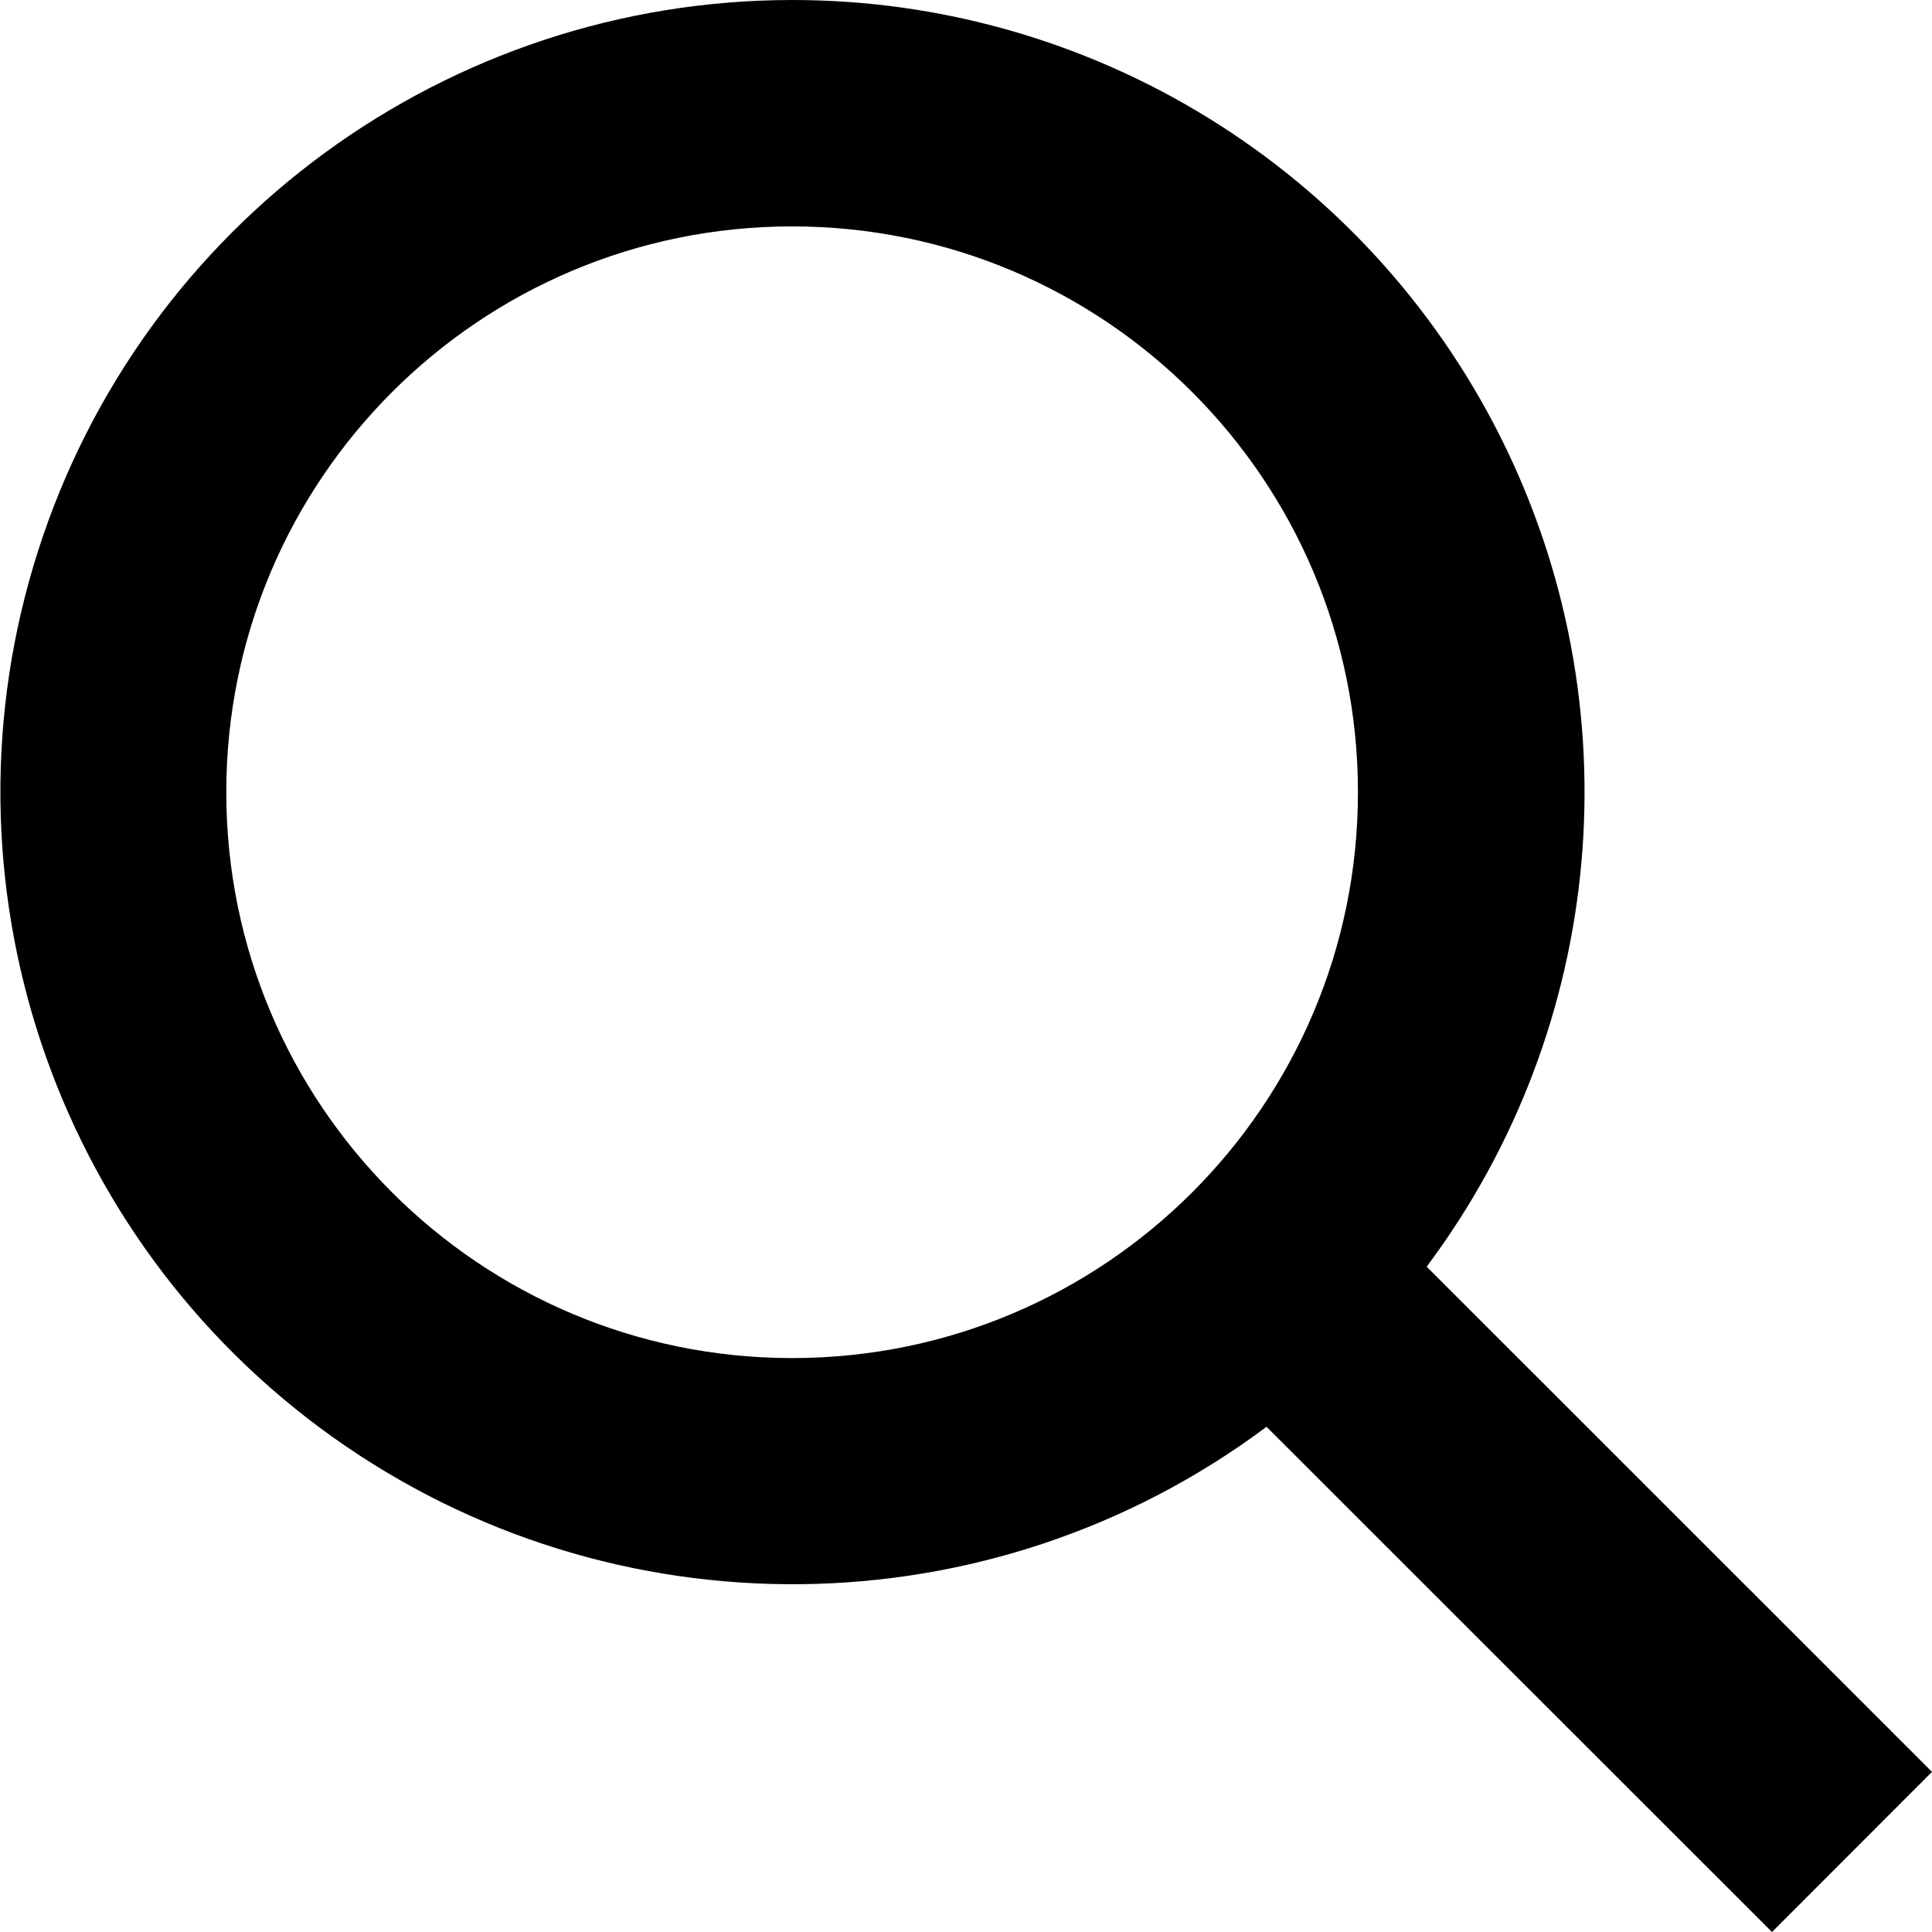
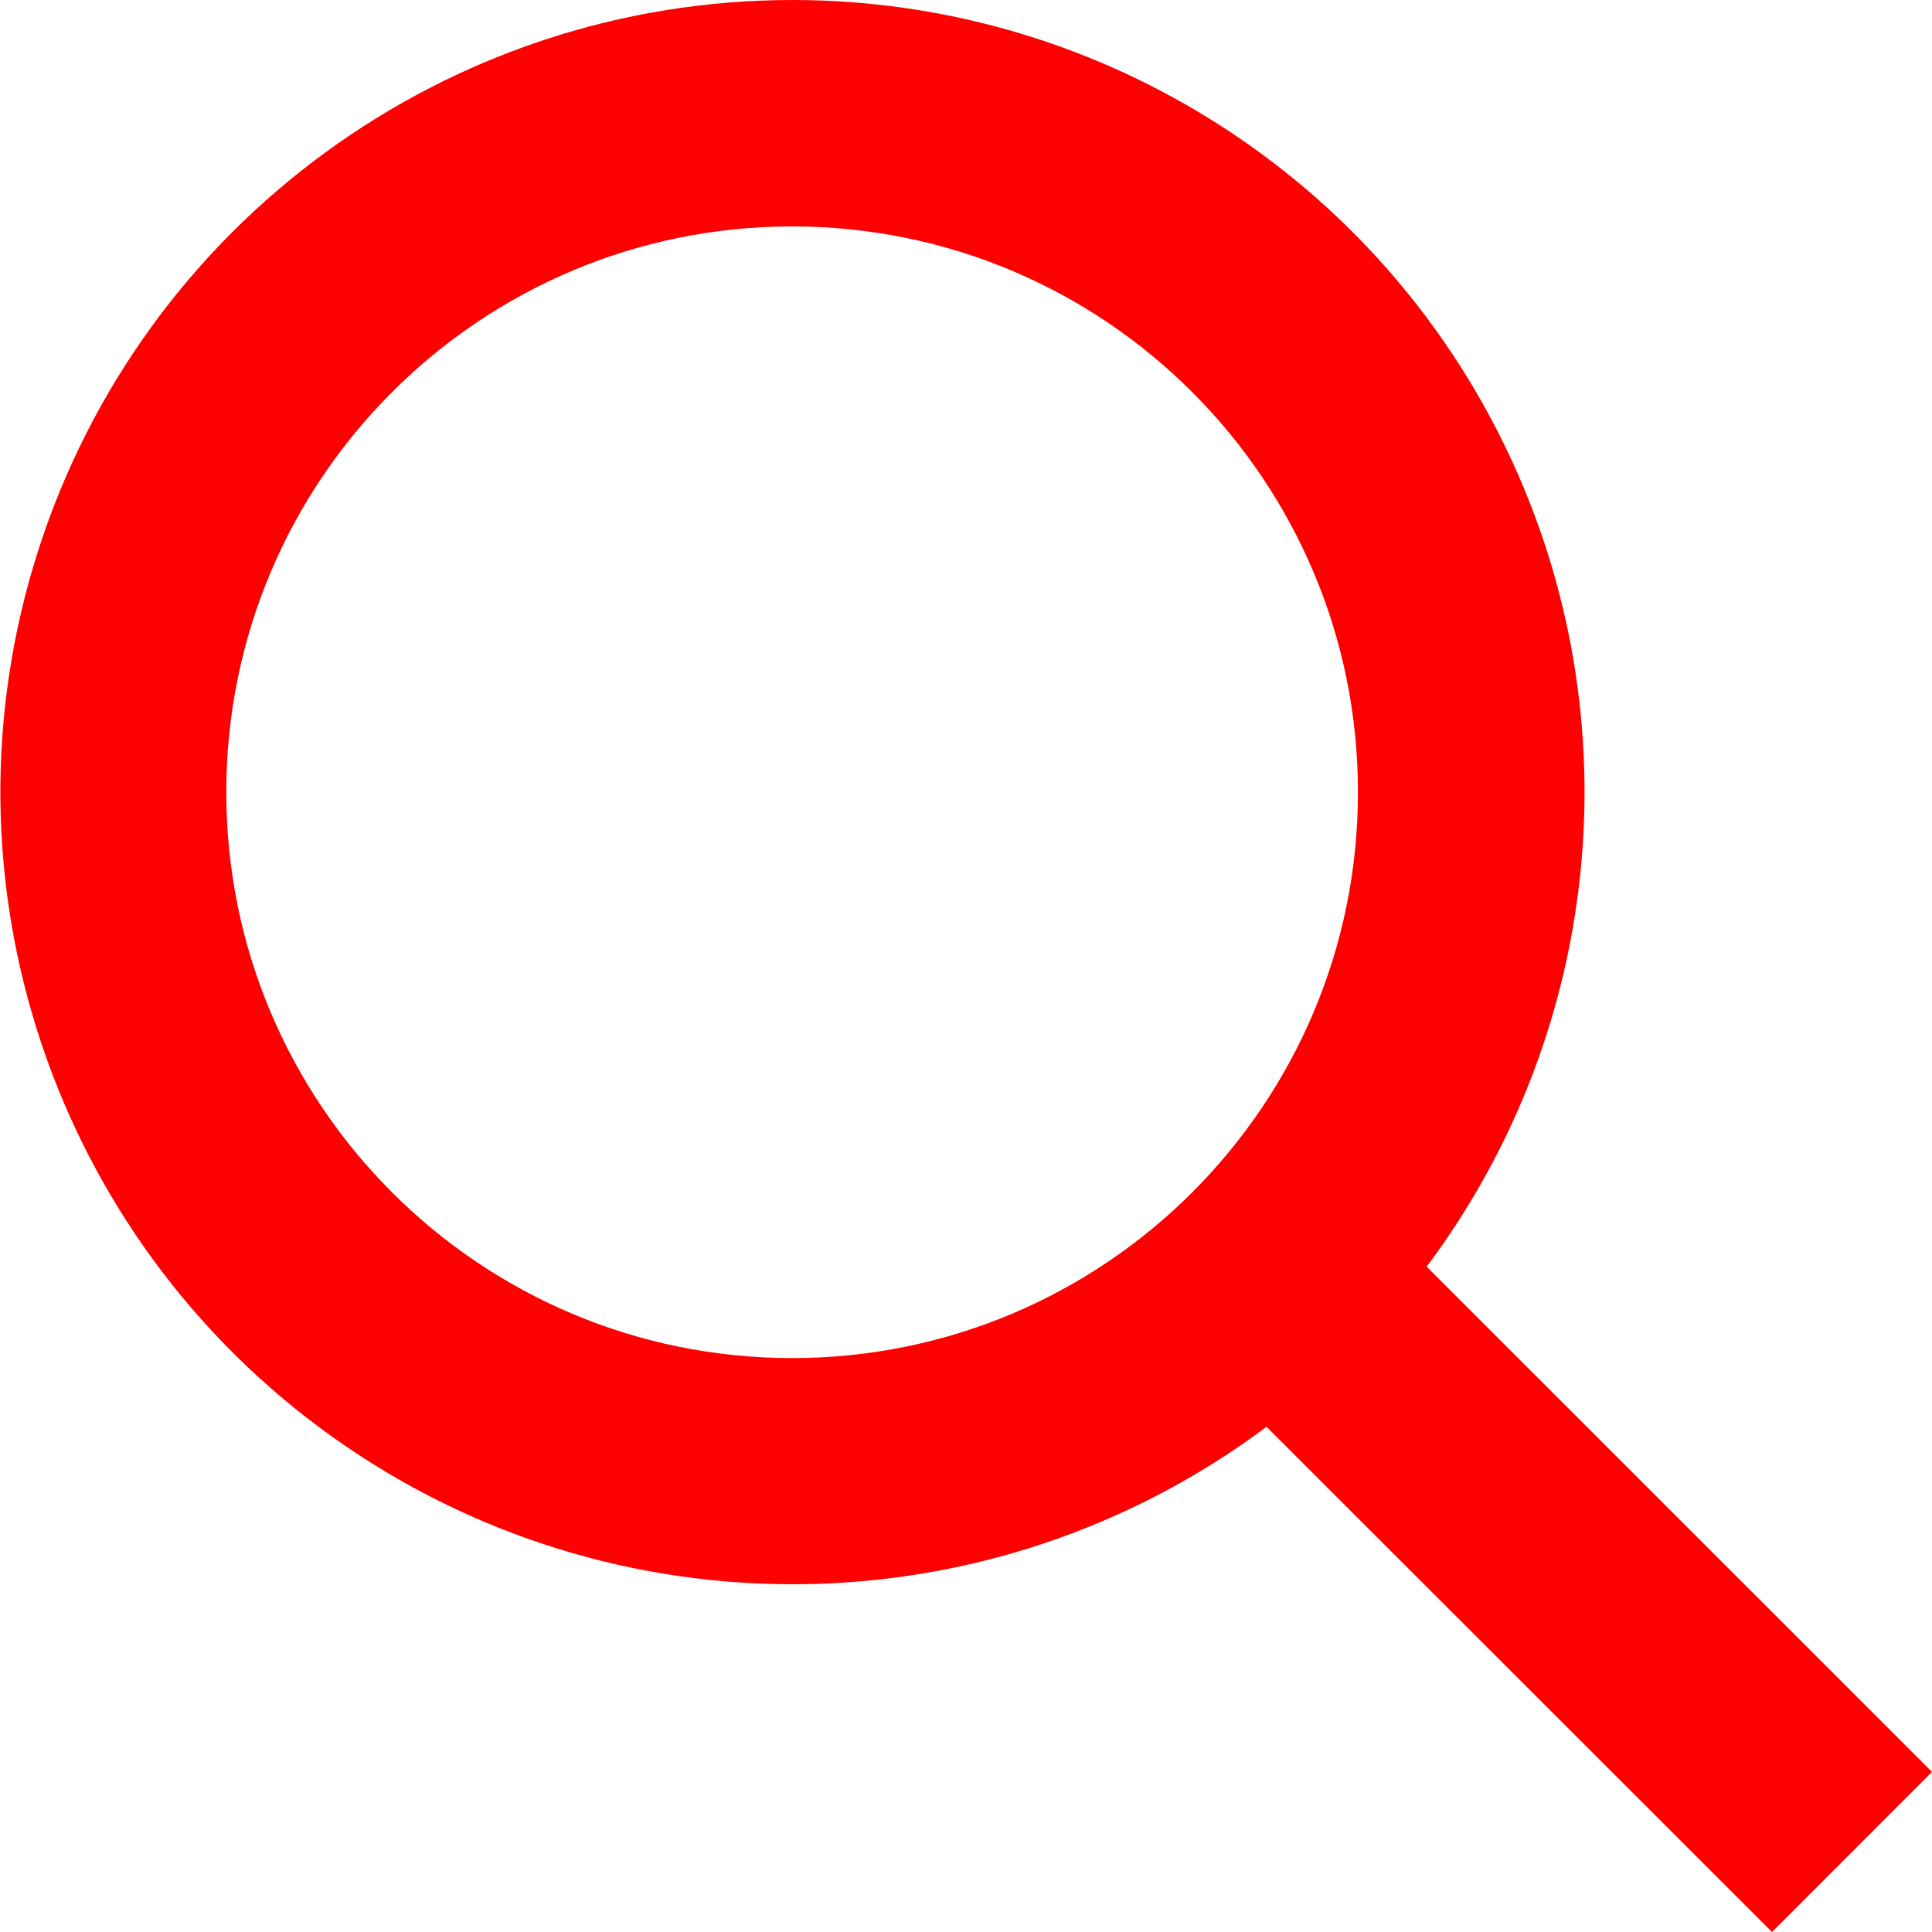
- <svg xmlns="http://www.w3.org/2000/svg" viewBox="0 0 16 16" fill="currentColor" preserveAspectRatio="none">
+ <svg xmlns="http://www.w3.org/2000/svg" viewBox="0 0 16 16" fill="currentColor" color="red" preserveAspectRatio="none">
  <path d="M6.56 0a6.56 6.56 0 015.255 10.49L16 14.674 14.675 16l-4.186-4.184A6.56 6.56 0 116.561 0zm0 1.875a4.686 4.686 0 100 9.372 4.686 4.686 0 000-9.372z" />
</svg>
